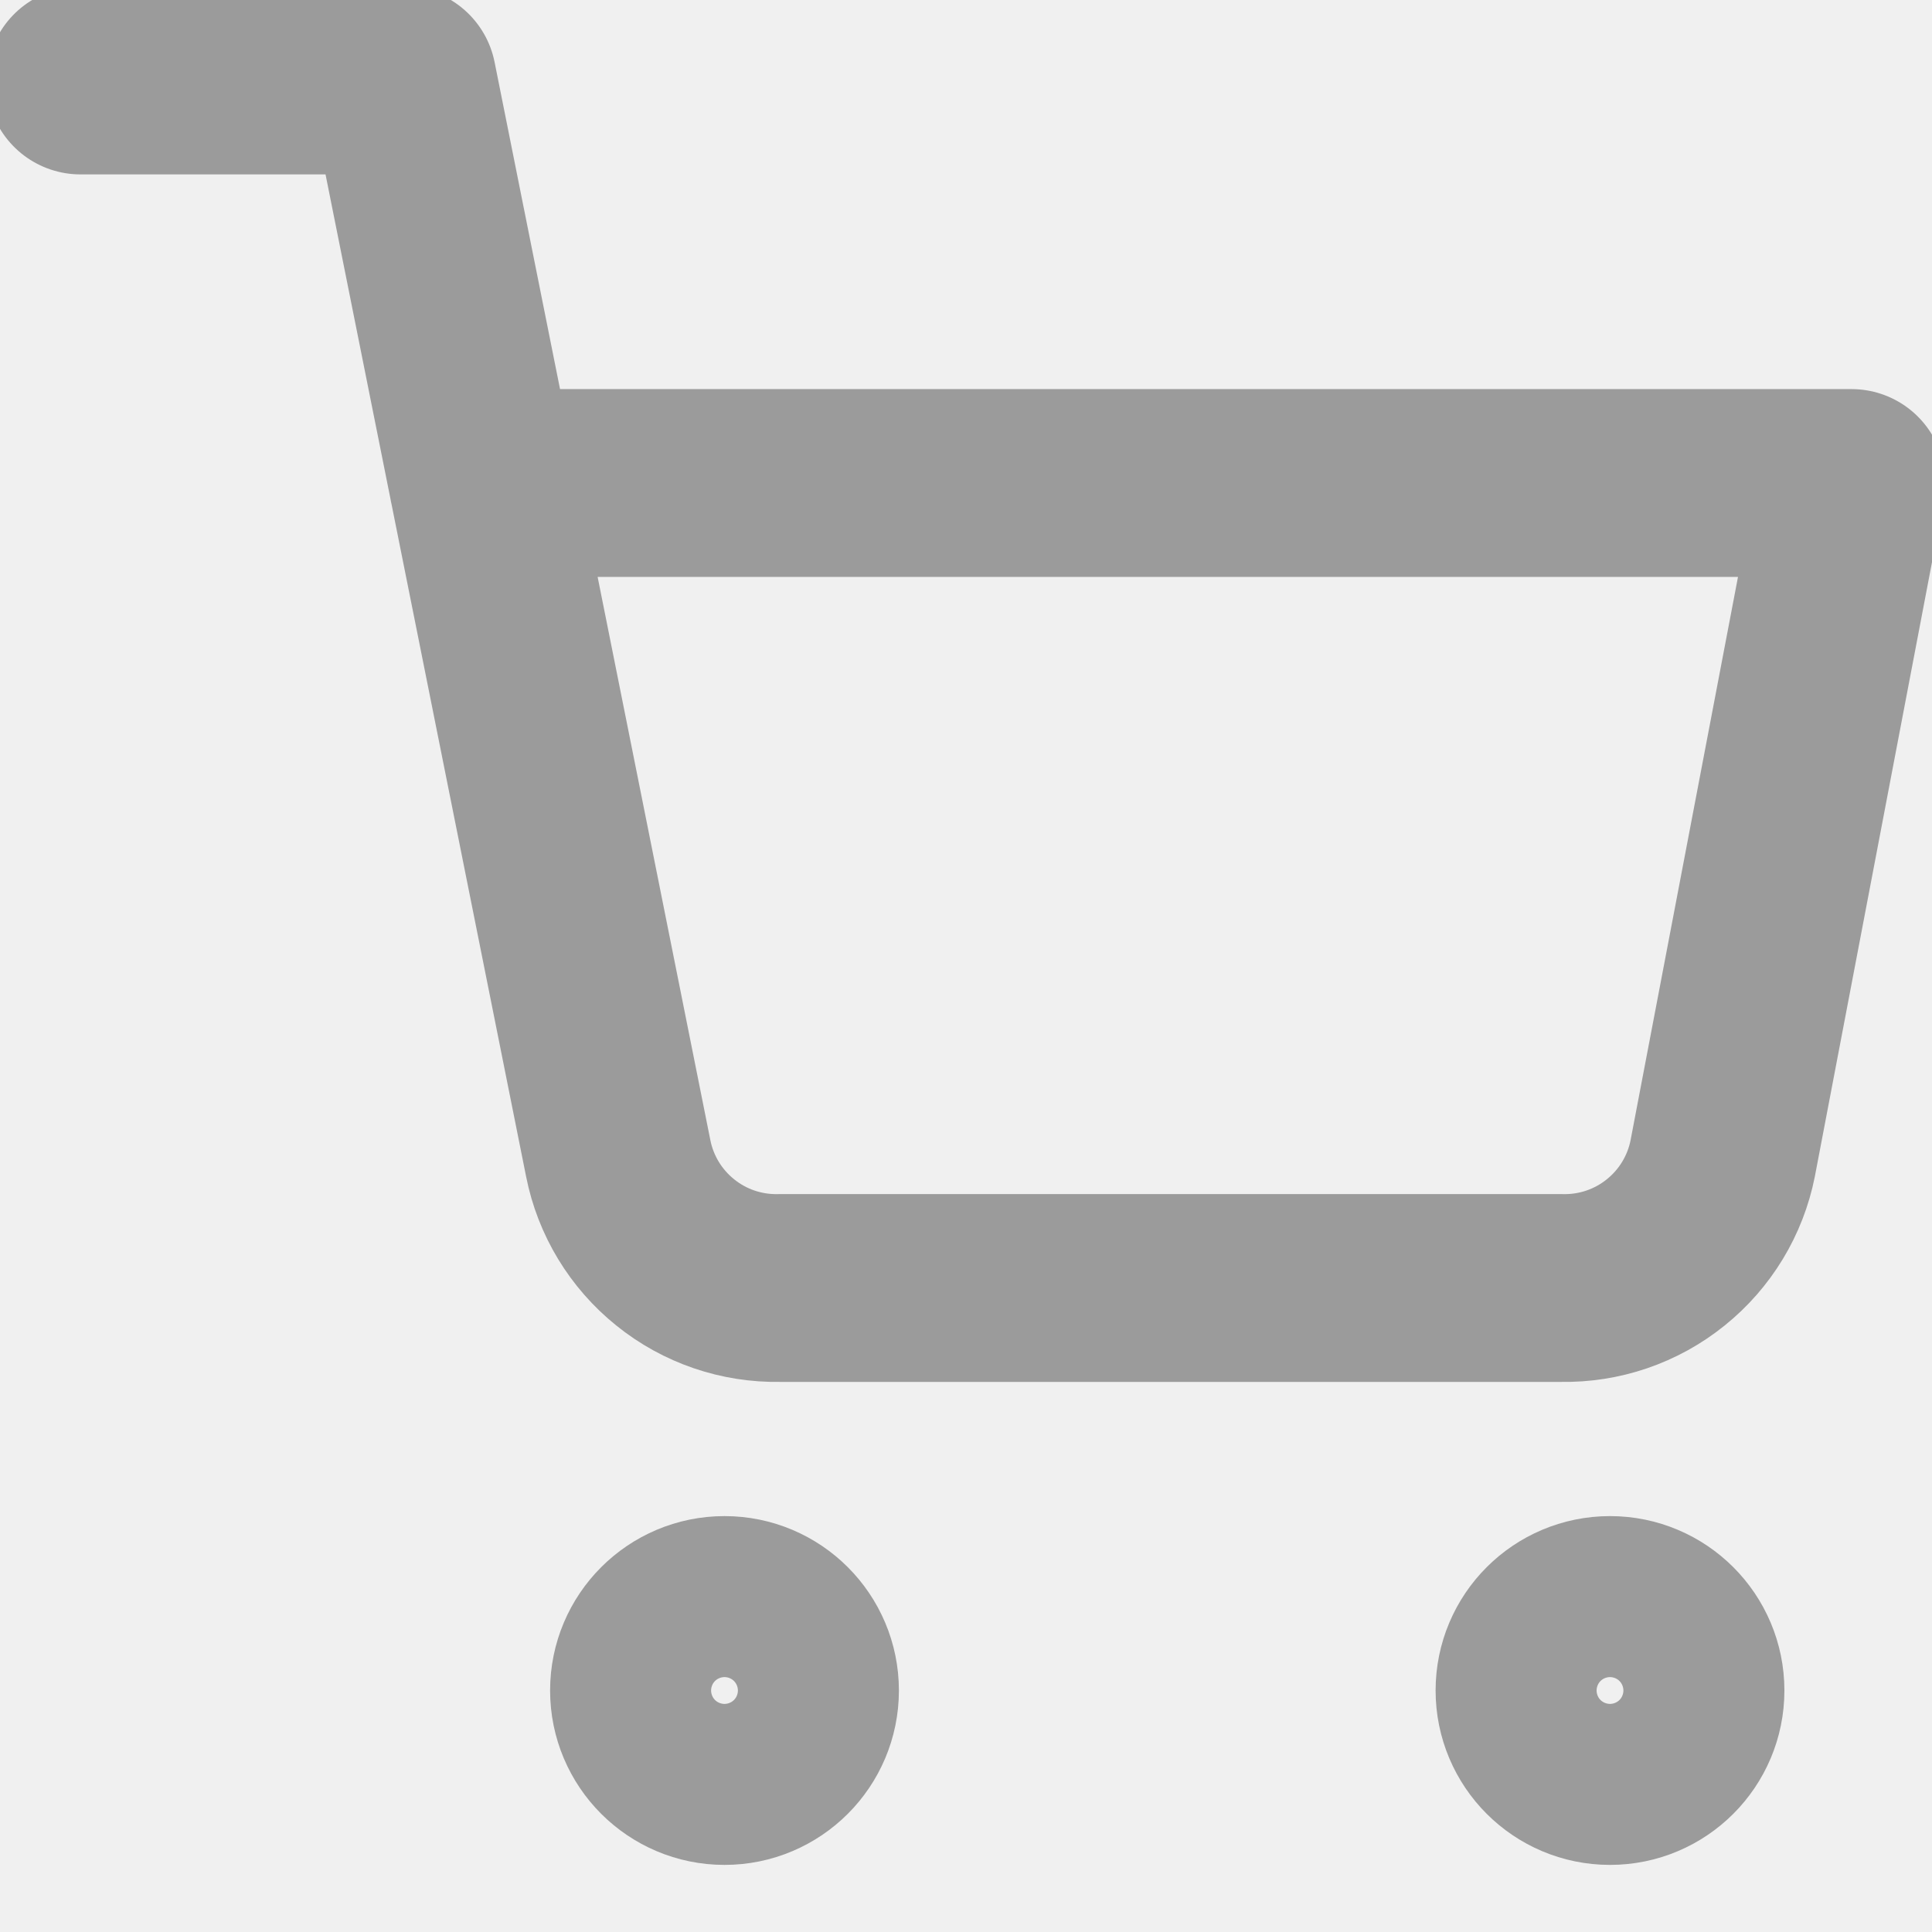
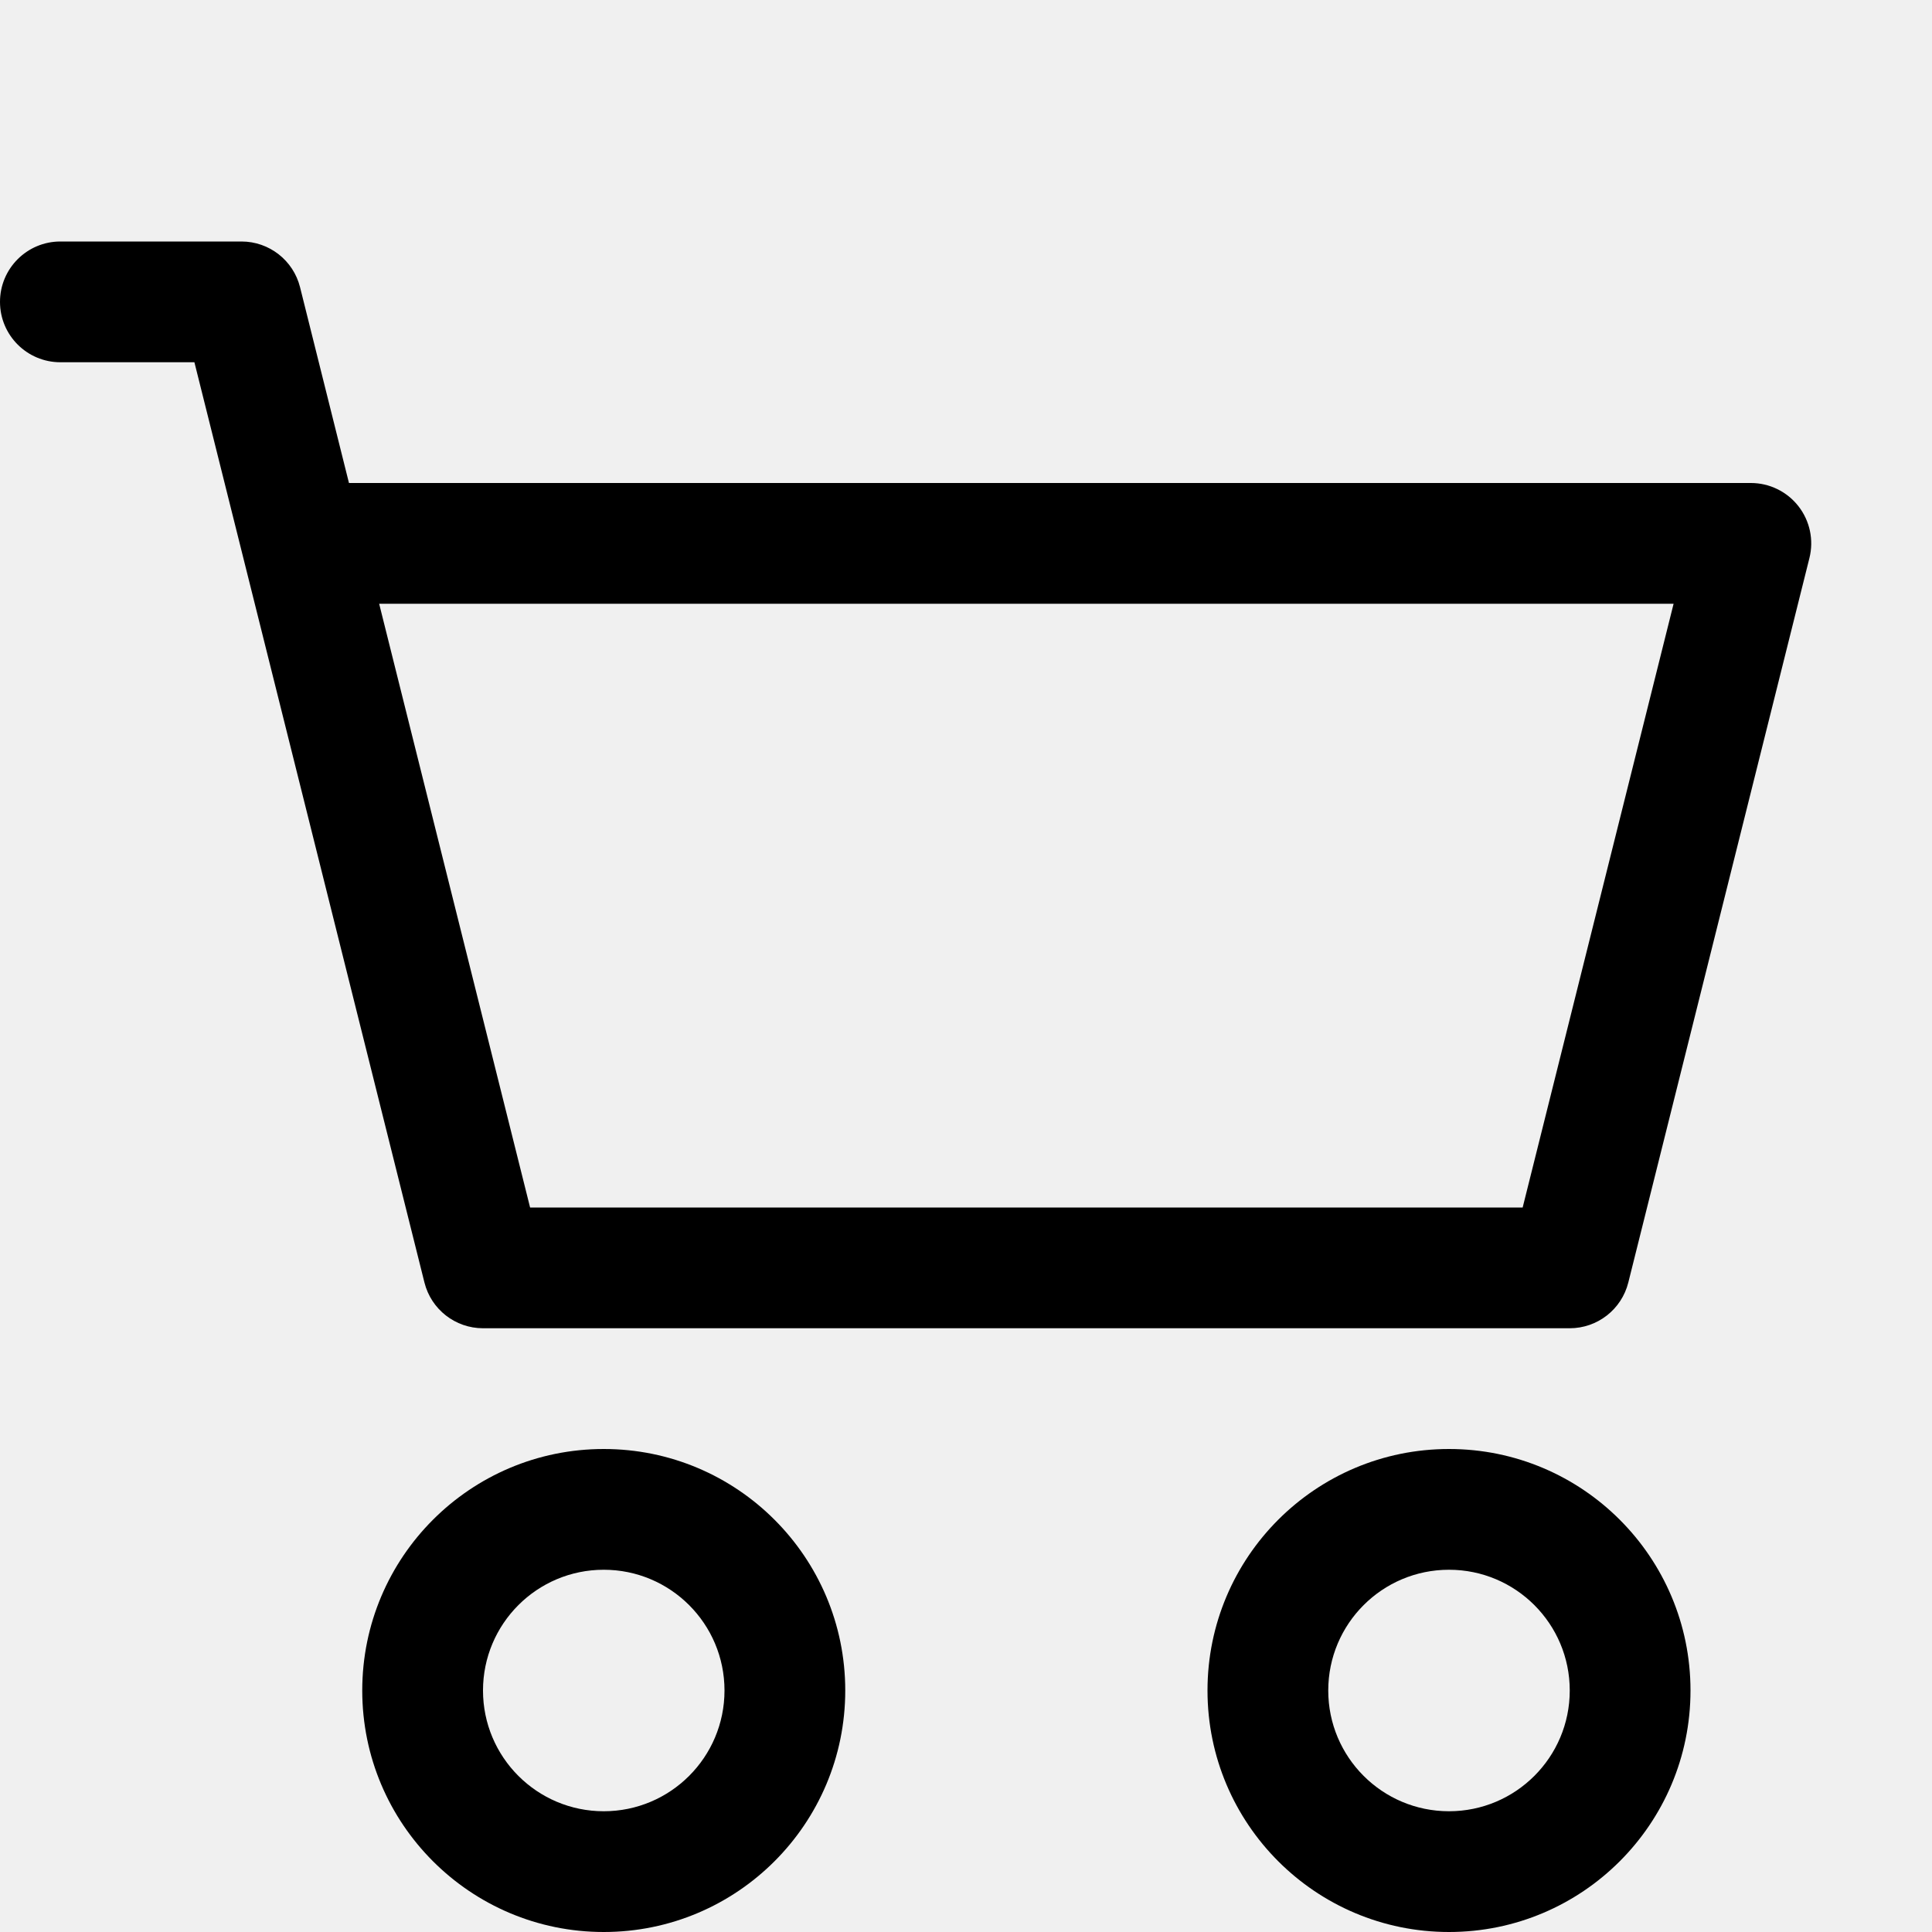
- <svg xmlns="http://www.w3.org/2000/svg" width="24" height="24" viewBox="0 0 24 24" fill="none">
-   <g clip-path="url(#clip0)">
-     <path d="M9 22C9.552 22 10 21.552 10 21C10 20.448 9.552 20 9 20C8.448 20 8 20.448 8 21C8 21.552 8.448 22 9 22Z" stroke="#9B9B9B" stroke-width="2.333" stroke-linecap="round" stroke-linejoin="round" />
-     <path d="M20 22C20.552 22 21 21.552 21 21C21 20.448 20.552 20 20 20C19.448 20 19 20.448 19 21C19 21.552 19.448 22 20 22Z" stroke="#9B9B9B" stroke-width="2.333" stroke-linecap="round" stroke-linejoin="round" />
-     <path d="M1 1H5L7.68 14.39C7.771 14.85 8.022 15.264 8.388 15.558C8.753 15.853 9.211 16.009 9.68 16H19.4C19.869 16.009 20.327 15.853 20.692 15.558C21.058 15.264 21.309 14.85 21.4 14.39L23 6H6" stroke="#9B9B9B" stroke-width="2.333" stroke-linecap="round" stroke-linejoin="round" />
-   </g>
-   <defs>
-     <clipPath id="clip0">
-       <rect width="24" height="24" fill="white" />
-     </clipPath>
-   </defs>
+ <svg xmlns="http://www.w3.org/2000/svg" width="1em" height="1em" viewBox="0 0 16 16" class="bi bi-cart2" fill="currentColor">
+   <path fill-rule="evenodd" d="M0 2.5A.5.5 0 0 1 .5 2H2a.5.5 0 0 1 .485.379L2.89 4H14.5a.5.5 0 0 1 .485.621l-1.5 6A.5.5 0 0 1 13 11H4a.5.5 0 0 1-.485-.379L1.61 3H.5a.5.5 0 0 1-.5-.5zM3.14 5l1.25 5h8.22l1.25-5H3.14zM5 13a1 1 0 1 0 0 2 1 1 0 0 0 0-2zm-2 1a2 2 0 1 1 4 0 2 2 0 0 1-4 0zm9-1a1 1 0 1 0 0 2 1 1 0 0 0 0-2zm-2 1a2 2 0 1 1 4 0 2 2 0 0 1-4 0z" />
</svg>
